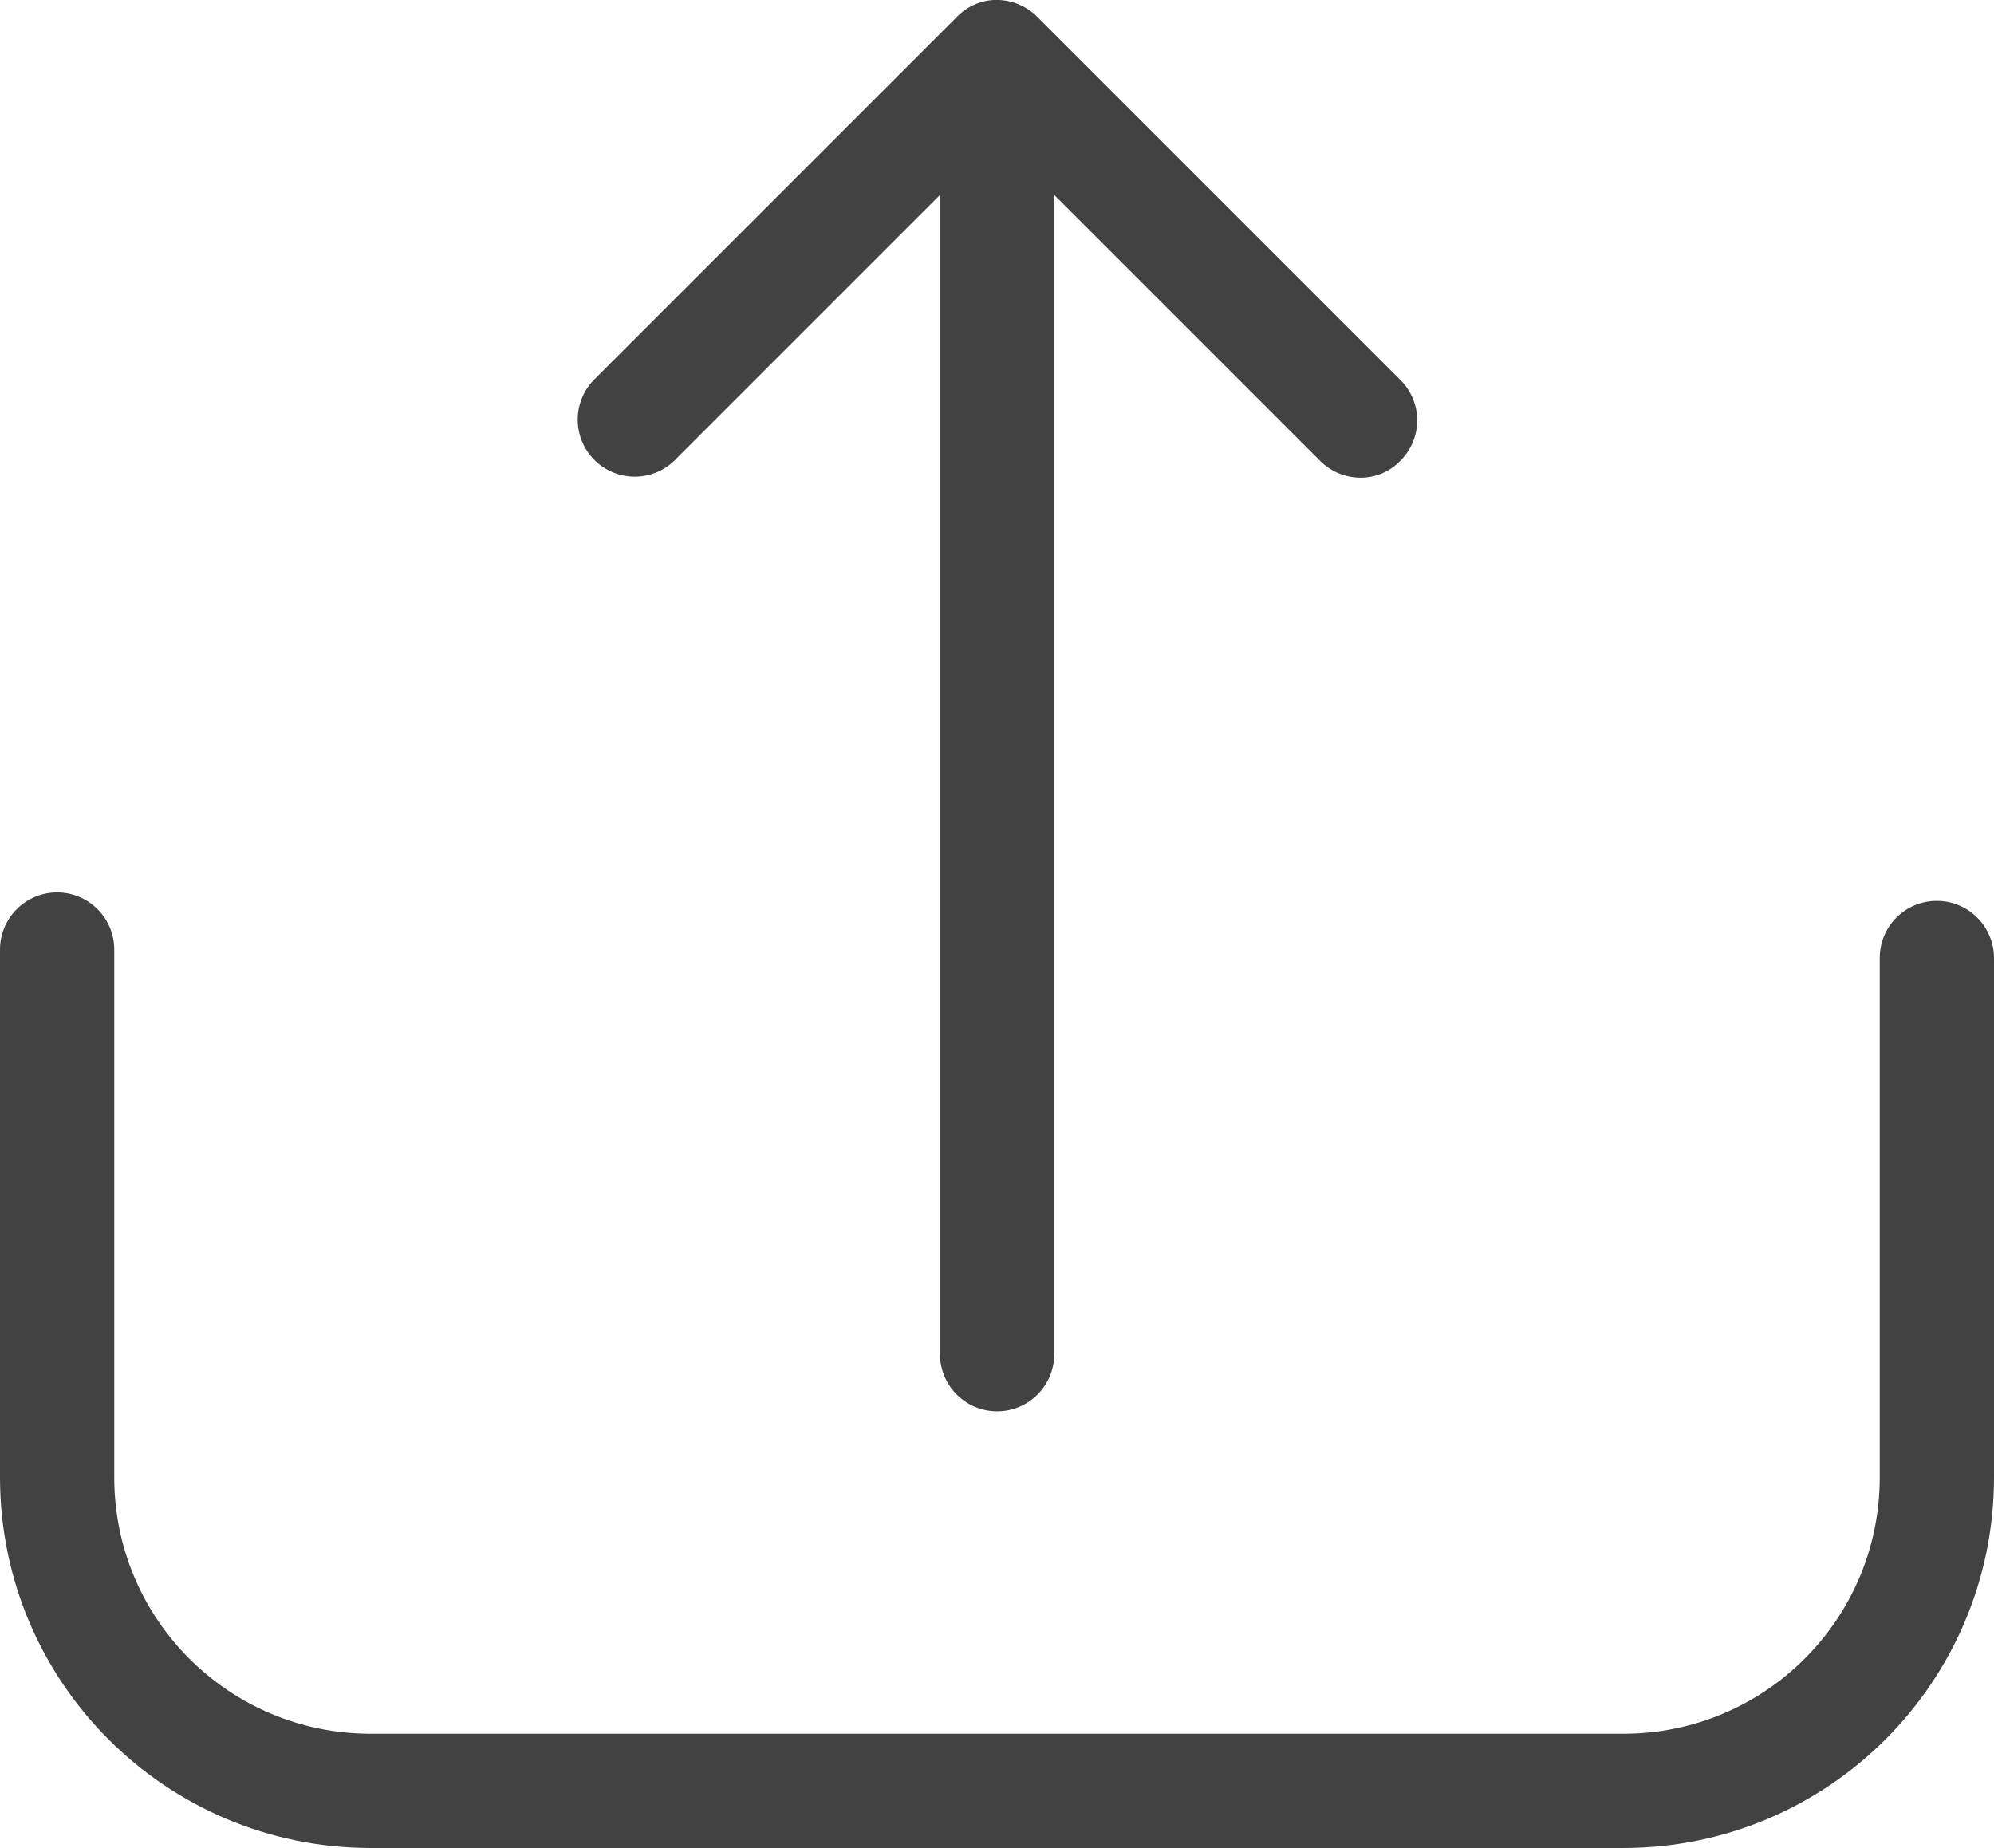
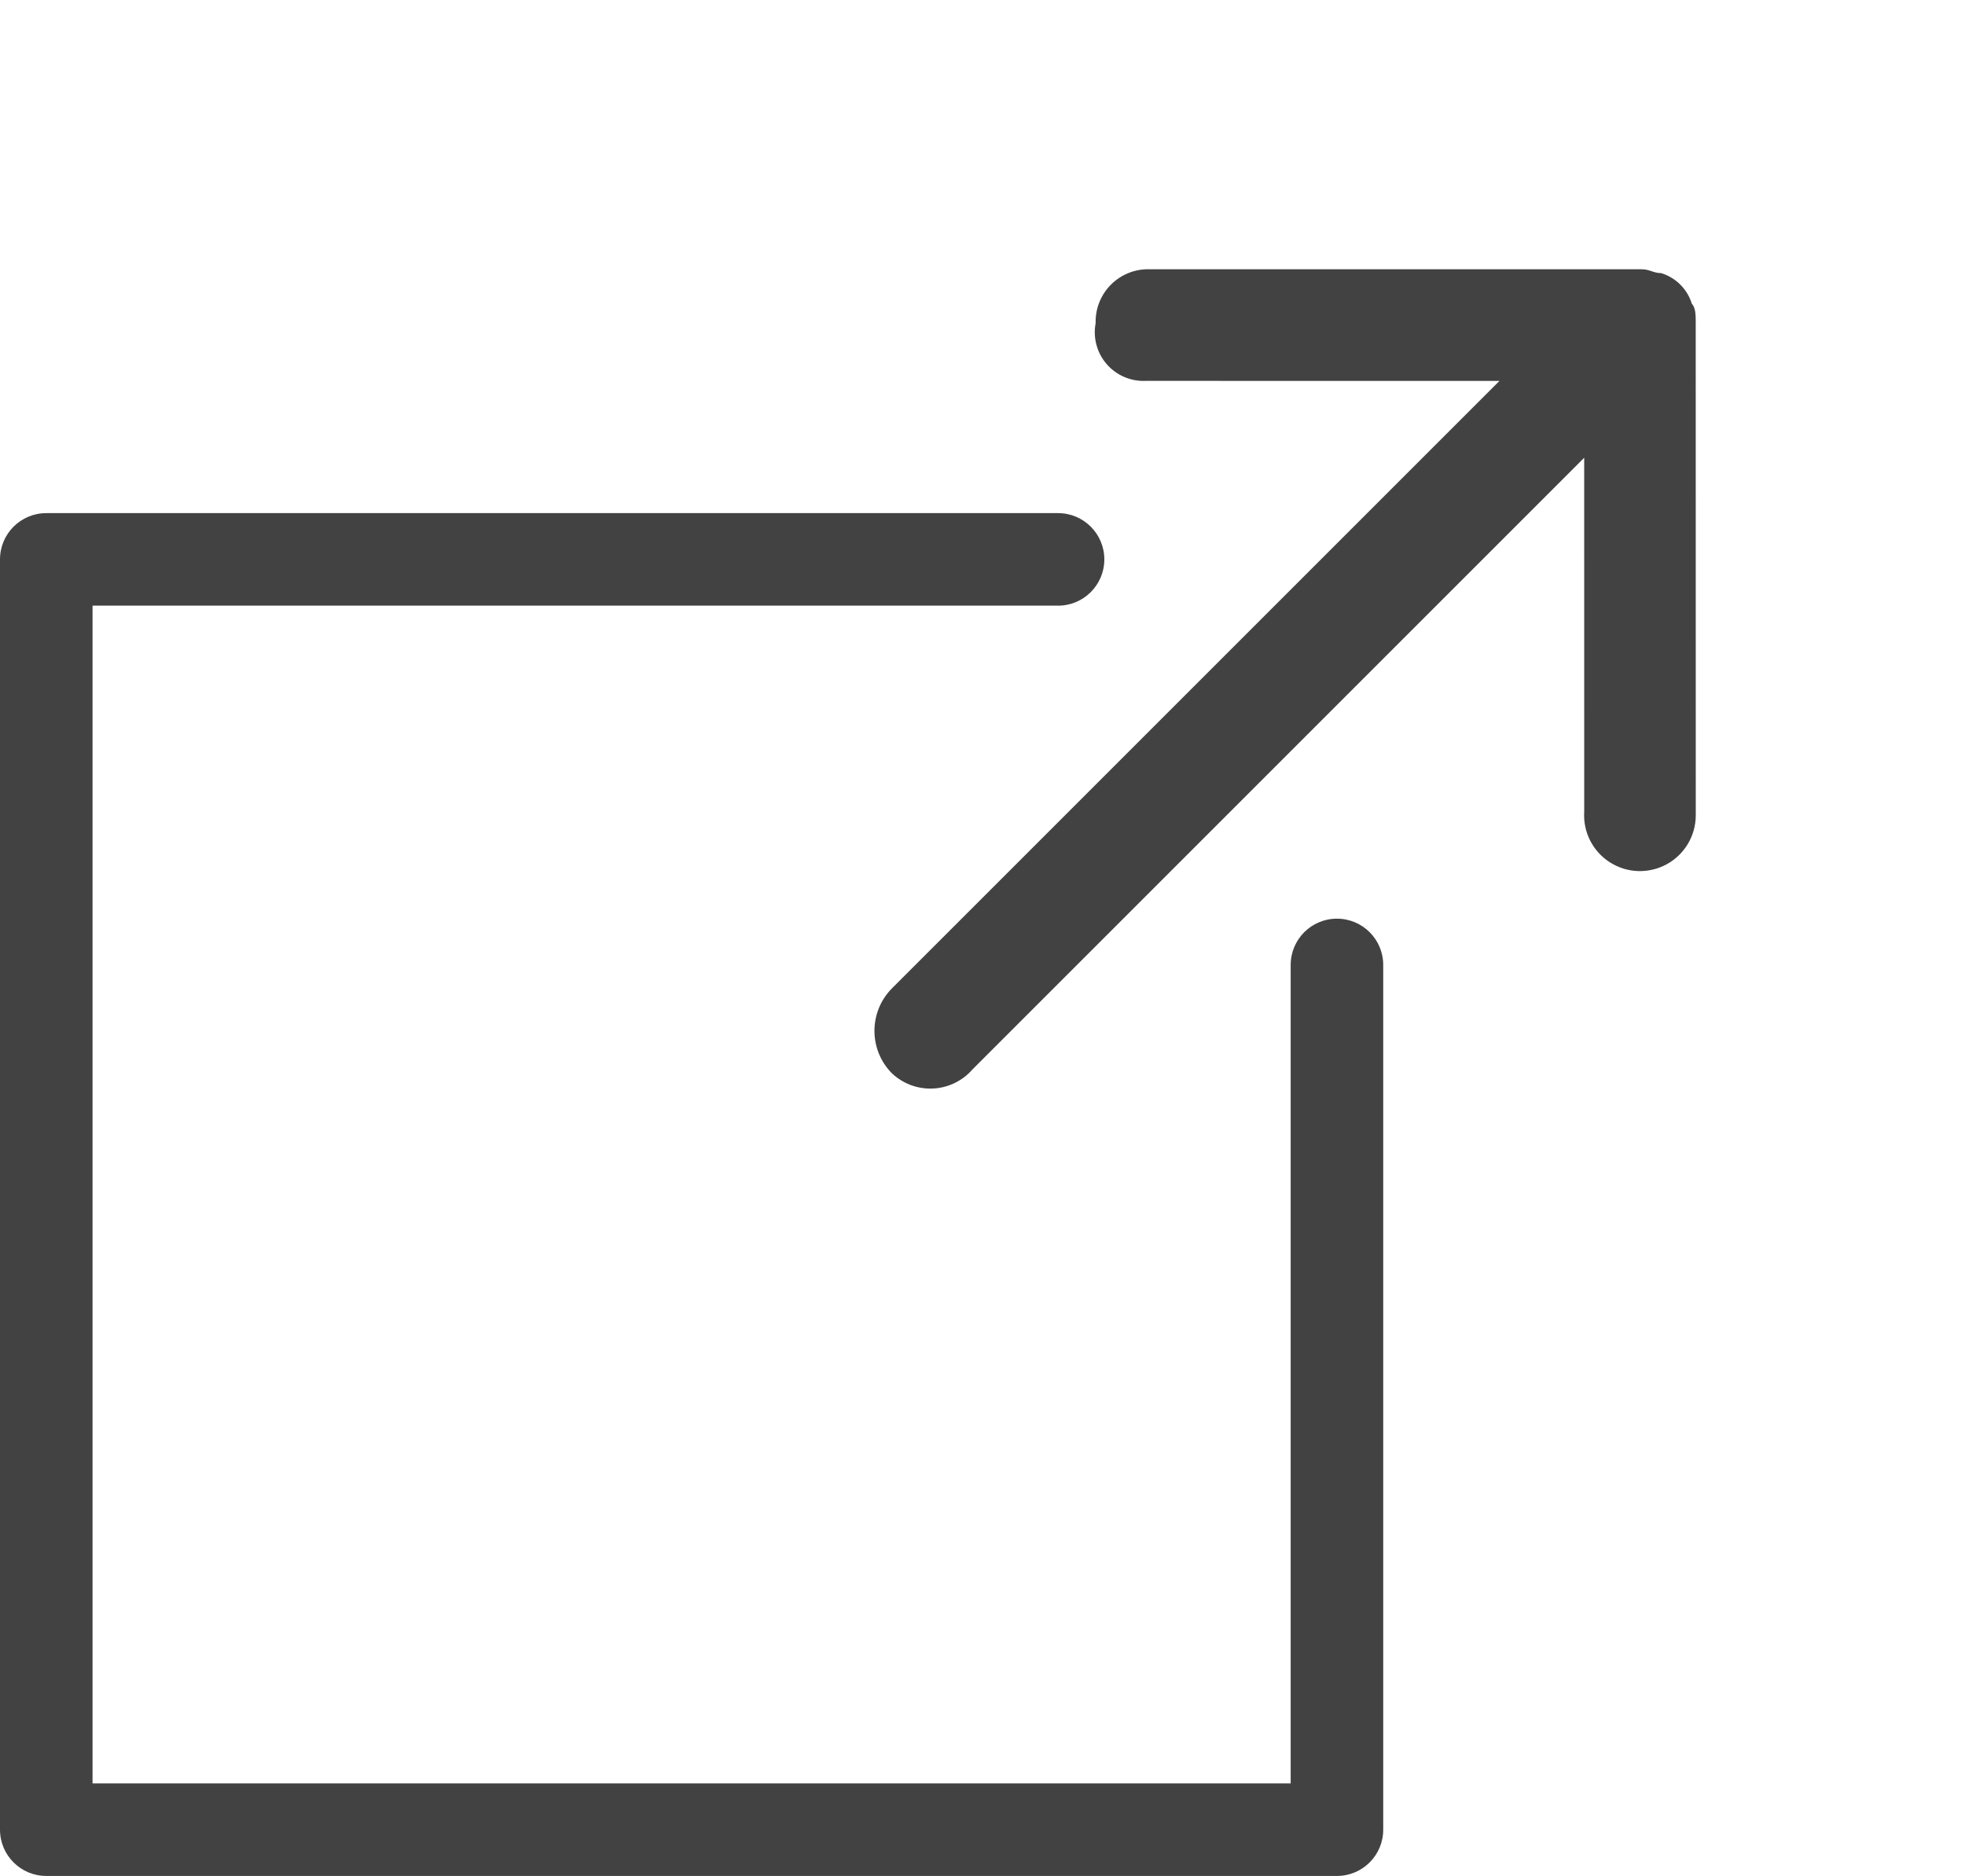
- <svg xmlns="http://www.w3.org/2000/svg" width="53.684" height="49.753" viewBox="0 0 53.684 49.753">
-   <g id="upload_scuro" data-name="upload scuro" transform="translate(0 -17.25)">
-     <g id="Group_4" data-name="Group 4" transform="translate(0 17.25)">
-       <path id="Path_619" data-name="Path 619" d="M52.146,228.378a1.532,1.532,0,0,0-1.538,1.538v13.991a6.9,6.9,0,0,1-6.893,6.893H9.969a6.9,6.9,0,0,1-6.893-6.893V229.688a1.538,1.538,0,1,0-3.076,0v14.219a9.98,9.98,0,0,0,9.969,9.969H43.715a9.98,9.98,0,0,0,9.969-9.969V229.916A1.539,1.539,0,0,0,52.146,228.378Z" transform="translate(0 -204.122)" fill="#424242" />
-       <path id="Path_620" data-name="Path 620" d="M138.943,29.657,146.1,22.5V53.708a1.538,1.538,0,1,0,3.076,0V22.5l7.155,7.155a1.548,1.548,0,0,0,1.082.456,1.482,1.482,0,0,0,1.082-.456,1.533,1.533,0,0,0,0-2.176l-9.775-9.775a1.556,1.556,0,0,0-1.082-.456,1.49,1.49,0,0,0-1.082.456l-9.775,9.775a1.535,1.535,0,0,0,2.165,2.176Z" transform="translate(-120.793 -17.25)" fill="#424242" />
+ <svg xmlns="http://www.w3.org/2000/svg" width="63.701" height="60.82" viewBox="0 0 63.701 60.82">
+   <g id="external_link_grigio_chiaro" data-name="external link grigio chiaro" transform="translate(-45 -363.749)">
+     <g id="Group_1" data-name="Group 1" transform="translate(-633.043 -114.501)">
+       <path id="Path_601" data-name="Path 601" d="M721.384,539.07H679.543a1.5,1.5,0,0,1-1.5-1.5V496.386a1.5,1.5,0,0,1,1.5-1.5h32.8a1.5,1.5,0,0,1,0,3h-31.3V536.07h38.841V509.534a1.5,1.5,0,0,1,3,0V537.57A1.5,1.5,0,0,1,721.384,539.07Z" fill="#424242" />
    </g>
+     <path id="Path_603" data-name="Path 603" d="M40.7,42.492,32.59,50.6V22.74a1.957,1.957,0,0,0-1.94-1.94,1.813,1.813,0,0,0-1.764,1.94V50.781l-8.113-8.112a1.81,1.81,0,1,0-2.645,2.469L29.416,56.424c.176.176.353.353.529.353a1.5,1.5,0,0,0,1.411,0c.176-.176.353-.176.529-.353L43.172,45.138a1.7,1.7,0,0,0,0-2.469A1.579,1.579,0,0,0,40.7,42.492Z" transform="translate(80.874 434.923) rotate(-135)" fill="#424242" />
  </g>
</svg>
